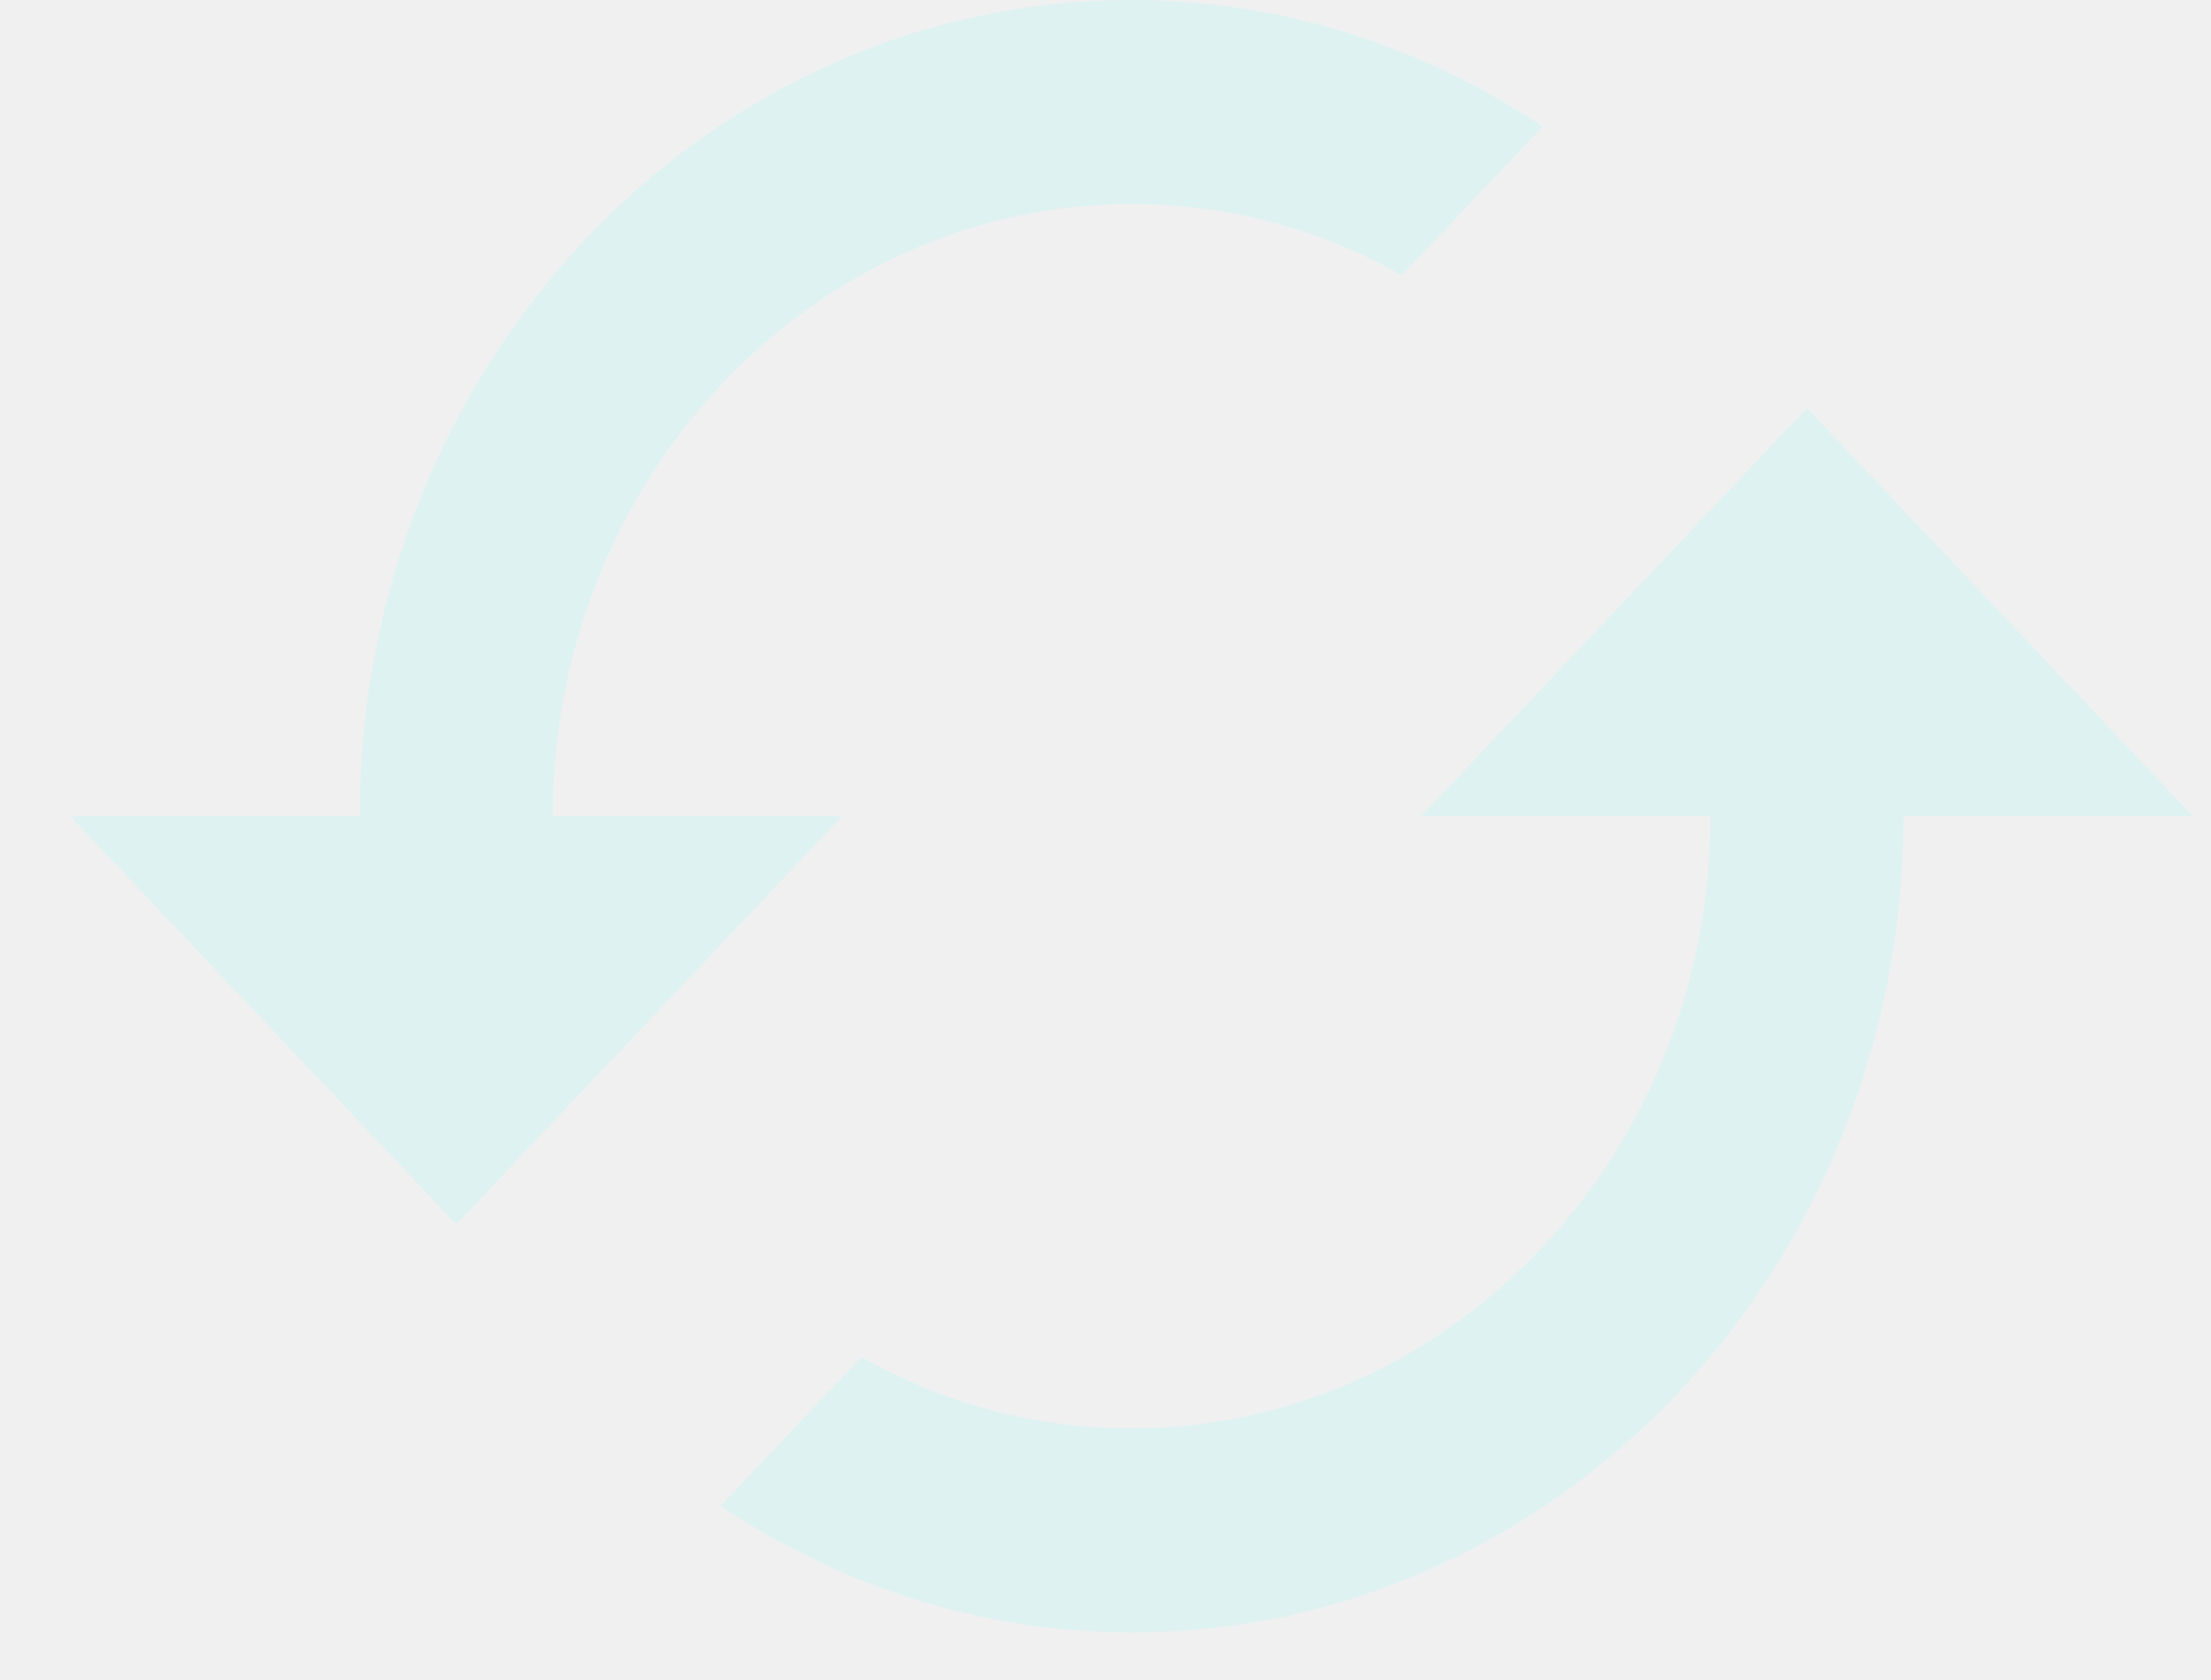
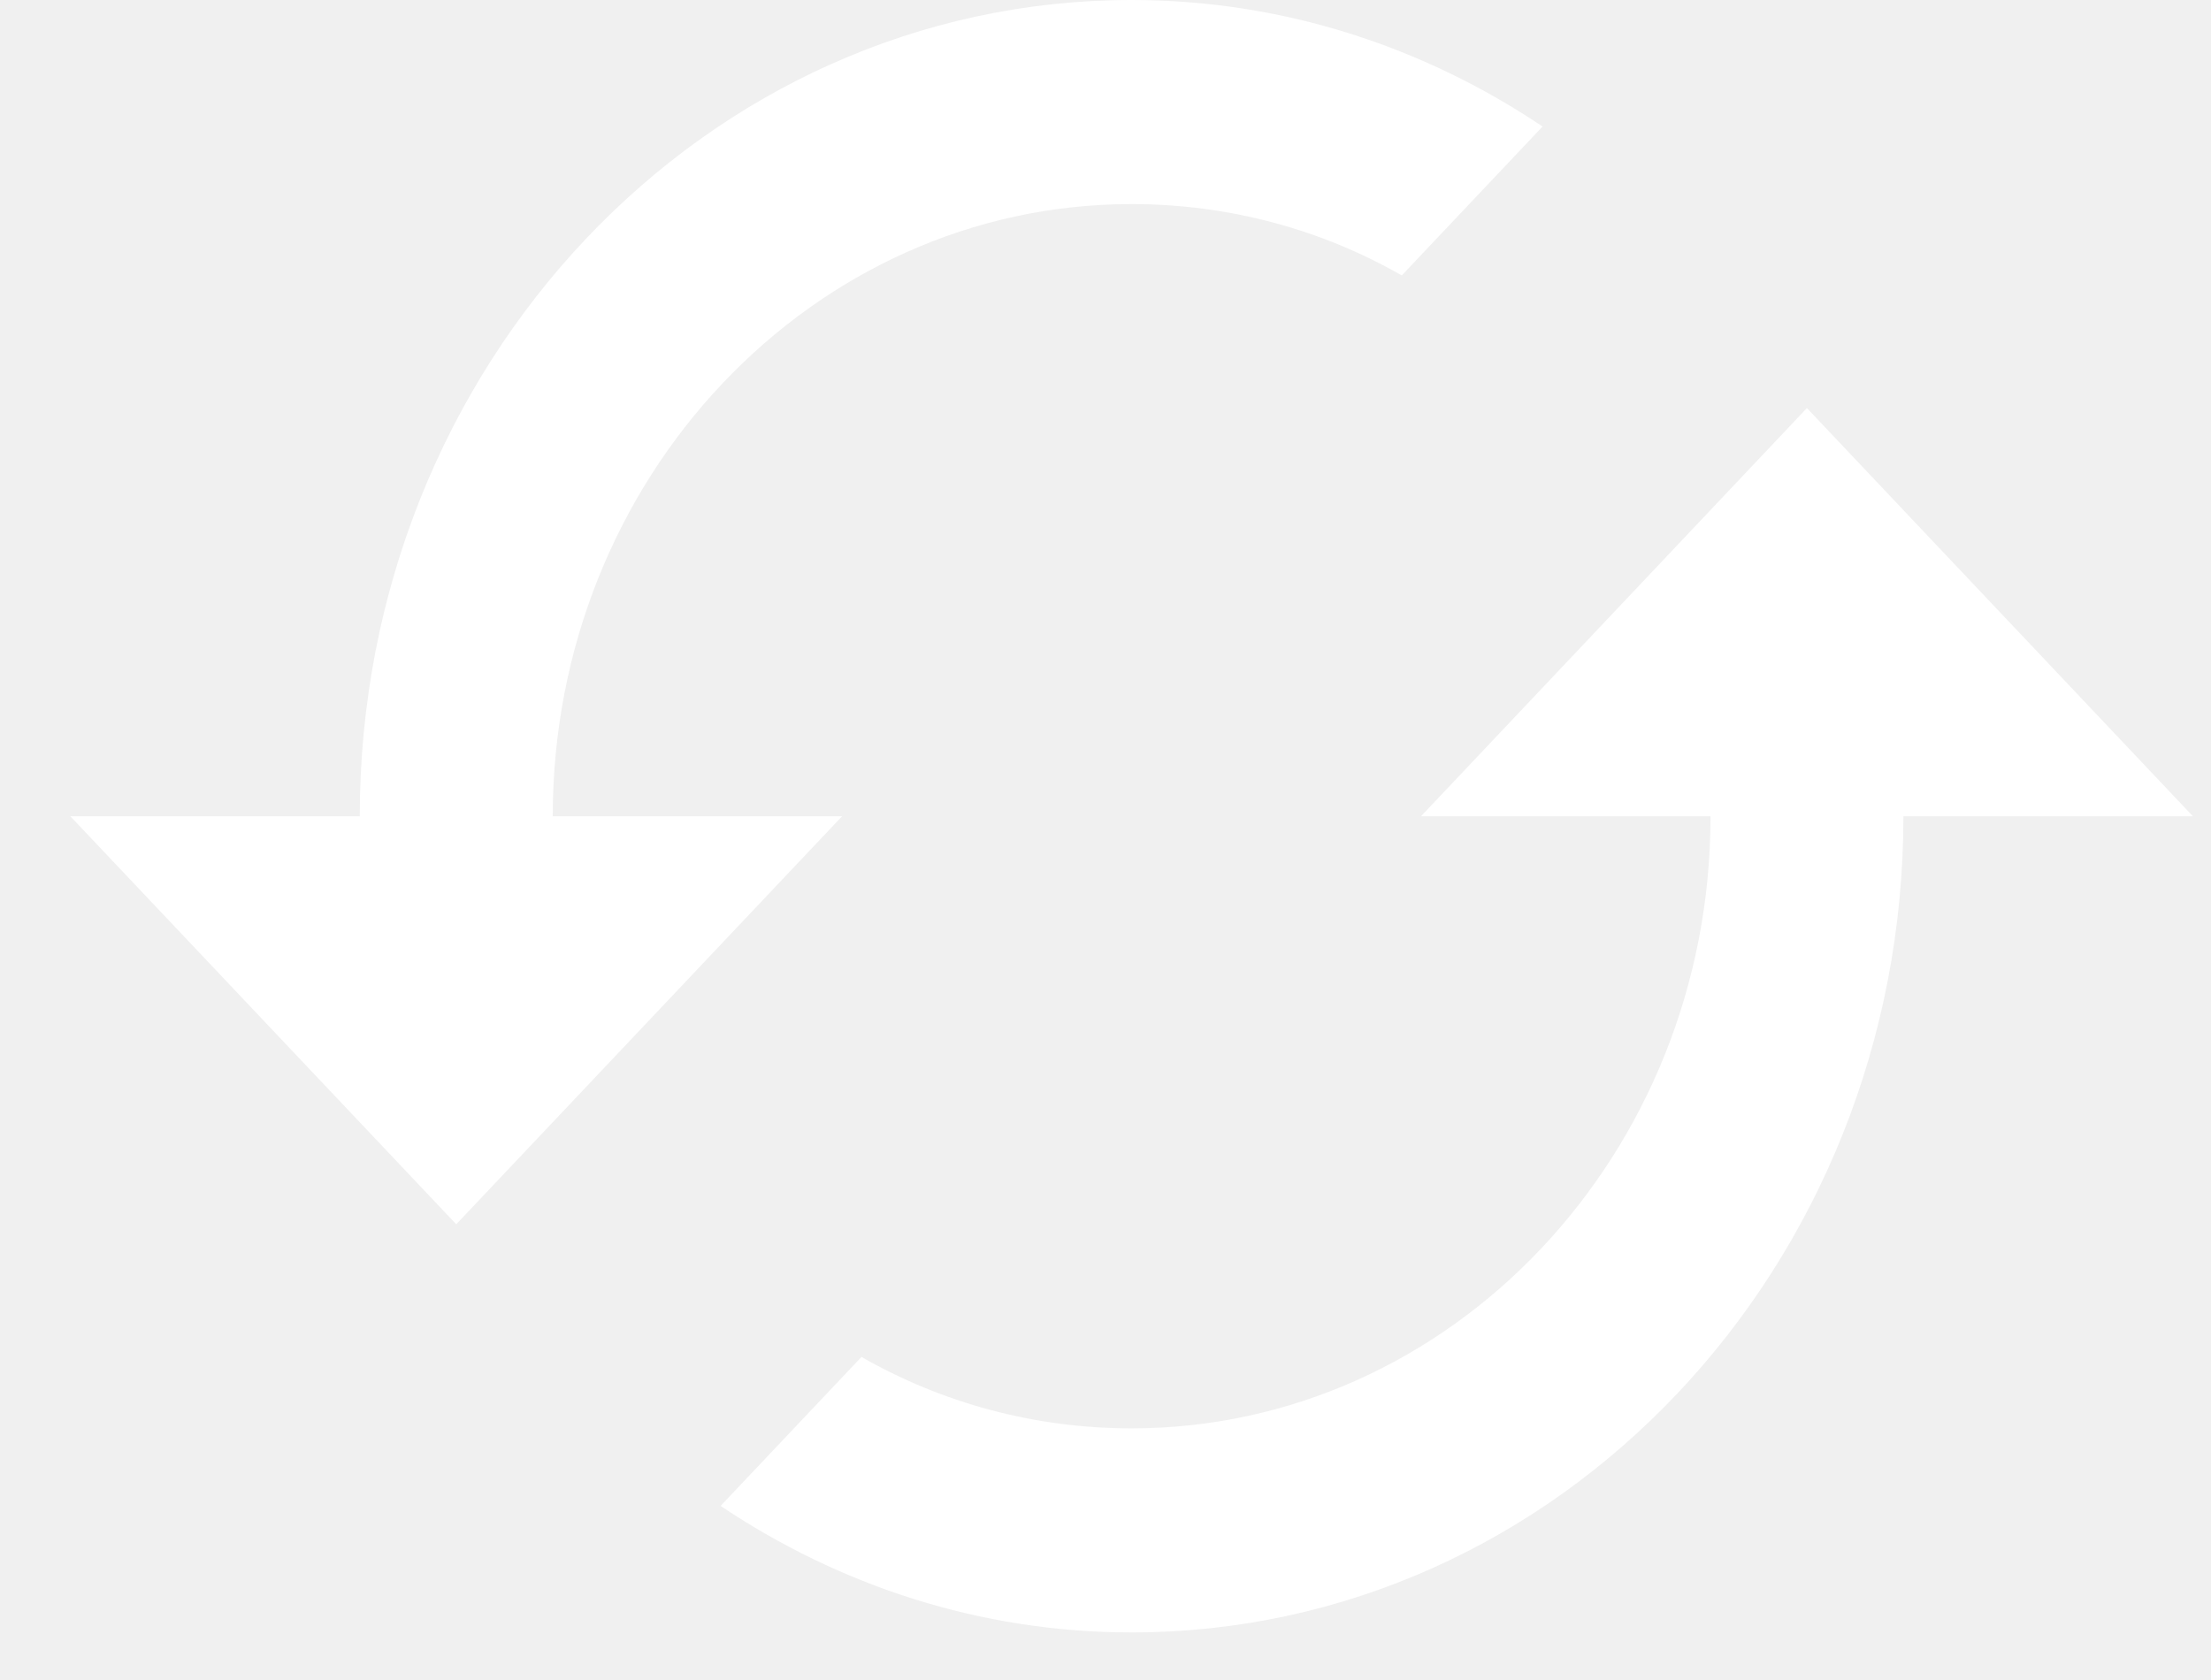
<svg xmlns="http://www.w3.org/2000/svg" width="25" height="19" viewBox="0 0 25 19" fill="none">
-   <path fill-rule="evenodd" clip-rule="evenodd" d="M12.795 2.308C9.184 2.308 6.25 5.412 6.25 9.231H9.522L5.159 13.846L0.795 9.231H4.068C4.068 4.131 7.973 0 12.795 0C14.508 0 16.101 0.531 17.442 1.431L15.85 3.115C14.944 2.596 13.897 2.308 12.795 2.308ZM16.068 9.231L20.431 4.615L24.795 9.231H21.522C21.522 14.331 17.617 18.462 12.795 18.462C11.082 18.462 9.49 17.931 8.148 17.031L9.741 15.346C10.646 15.865 11.693 16.154 12.795 16.154C16.406 16.154 19.341 13.05 19.341 9.231H16.068Z" fill="#DEF2F1" />
+   <path fill-rule="evenodd" clip-rule="evenodd" d="M12.795 2.308C9.184 2.308 6.25 5.412 6.25 9.231H9.522L5.159 13.846L0.795 9.231H4.068C4.068 4.131 7.973 0 12.795 0C14.508 0 16.101 0.531 17.442 1.431L15.85 3.115C14.944 2.596 13.897 2.308 12.795 2.308ZM16.068 9.231L20.431 4.615L24.795 9.231H21.522C21.522 14.331 17.617 18.462 12.795 18.462C11.082 18.462 9.49 17.931 8.148 17.031L9.741 15.346C10.646 15.865 11.693 16.154 12.795 16.154C16.406 16.154 19.341 13.05 19.341 9.231H16.068Z" fill="white" />
</svg>
